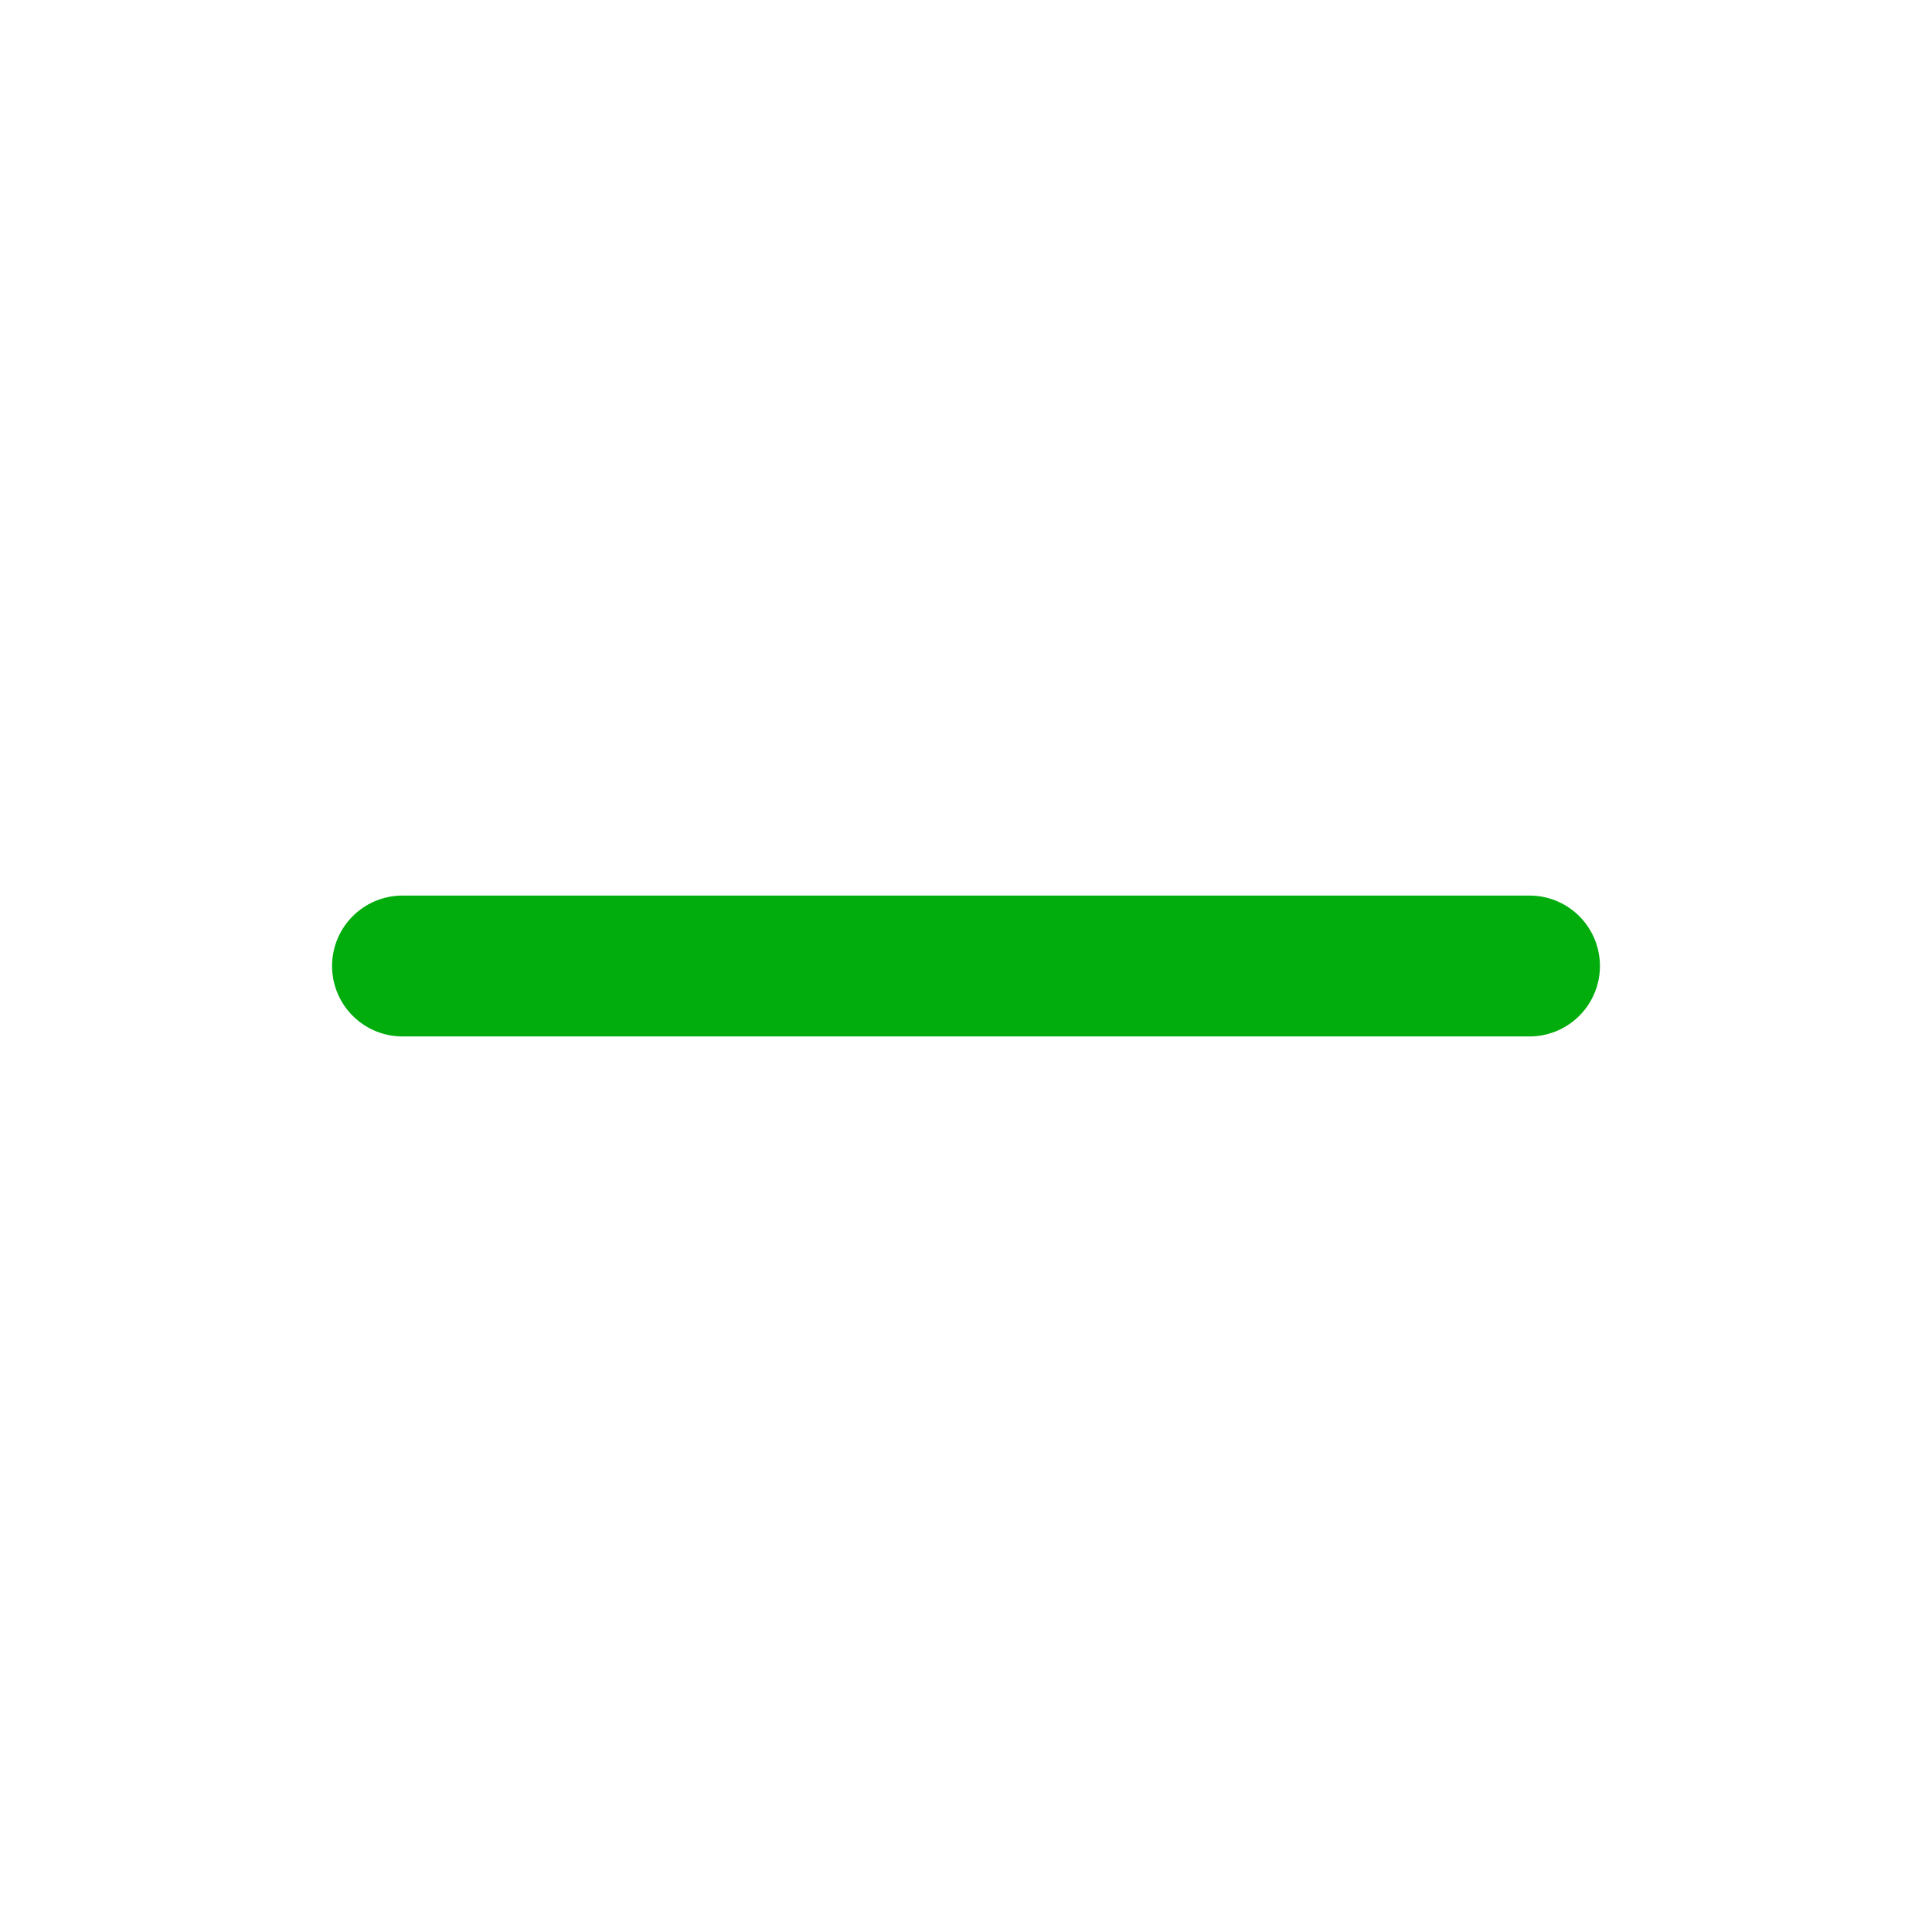
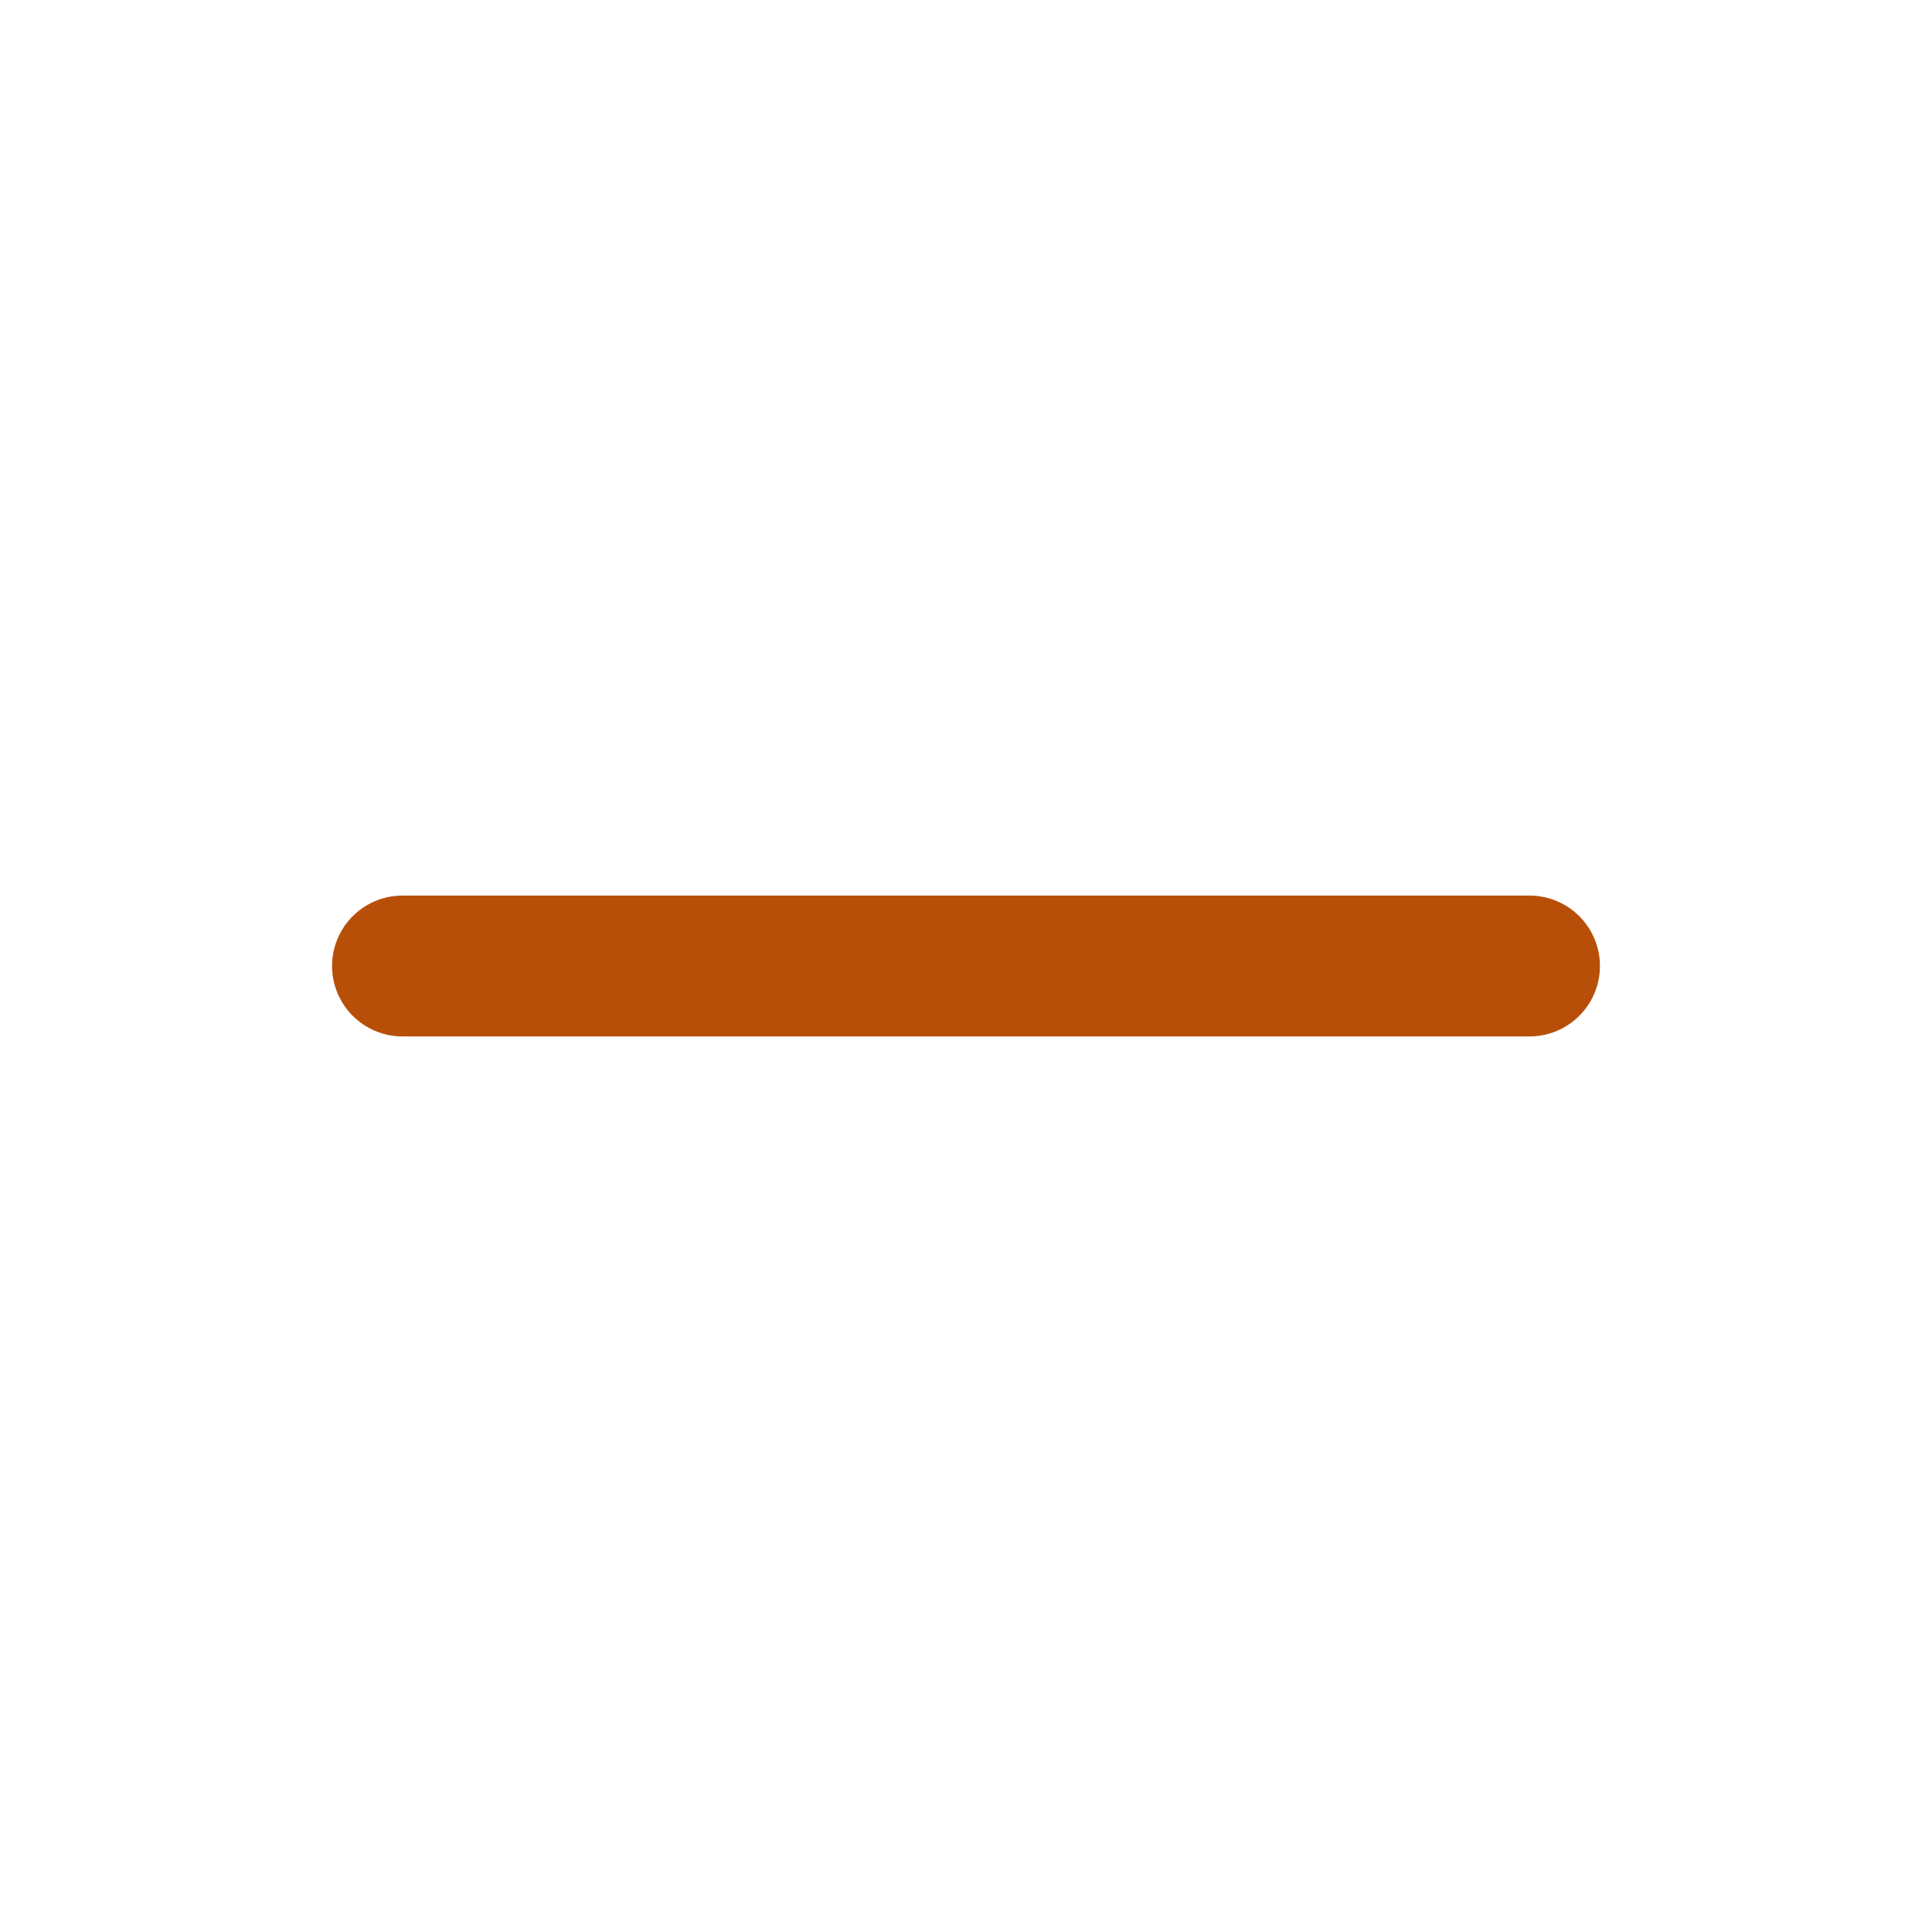
<svg xmlns="http://www.w3.org/2000/svg" width="24" height="24" viewBox="0 0 24 24" fill="none">
-   <path d="M5 12H19" stroke="#00ad0c" stroke-width="1.75" stroke-linecap="round" stroke-linejoin="round" />
+   <path d="M5 12H19" stroke="#b84f08" stroke-width="1.75" stroke-linecap="round" stroke-linejoin="round" />
</svg>
